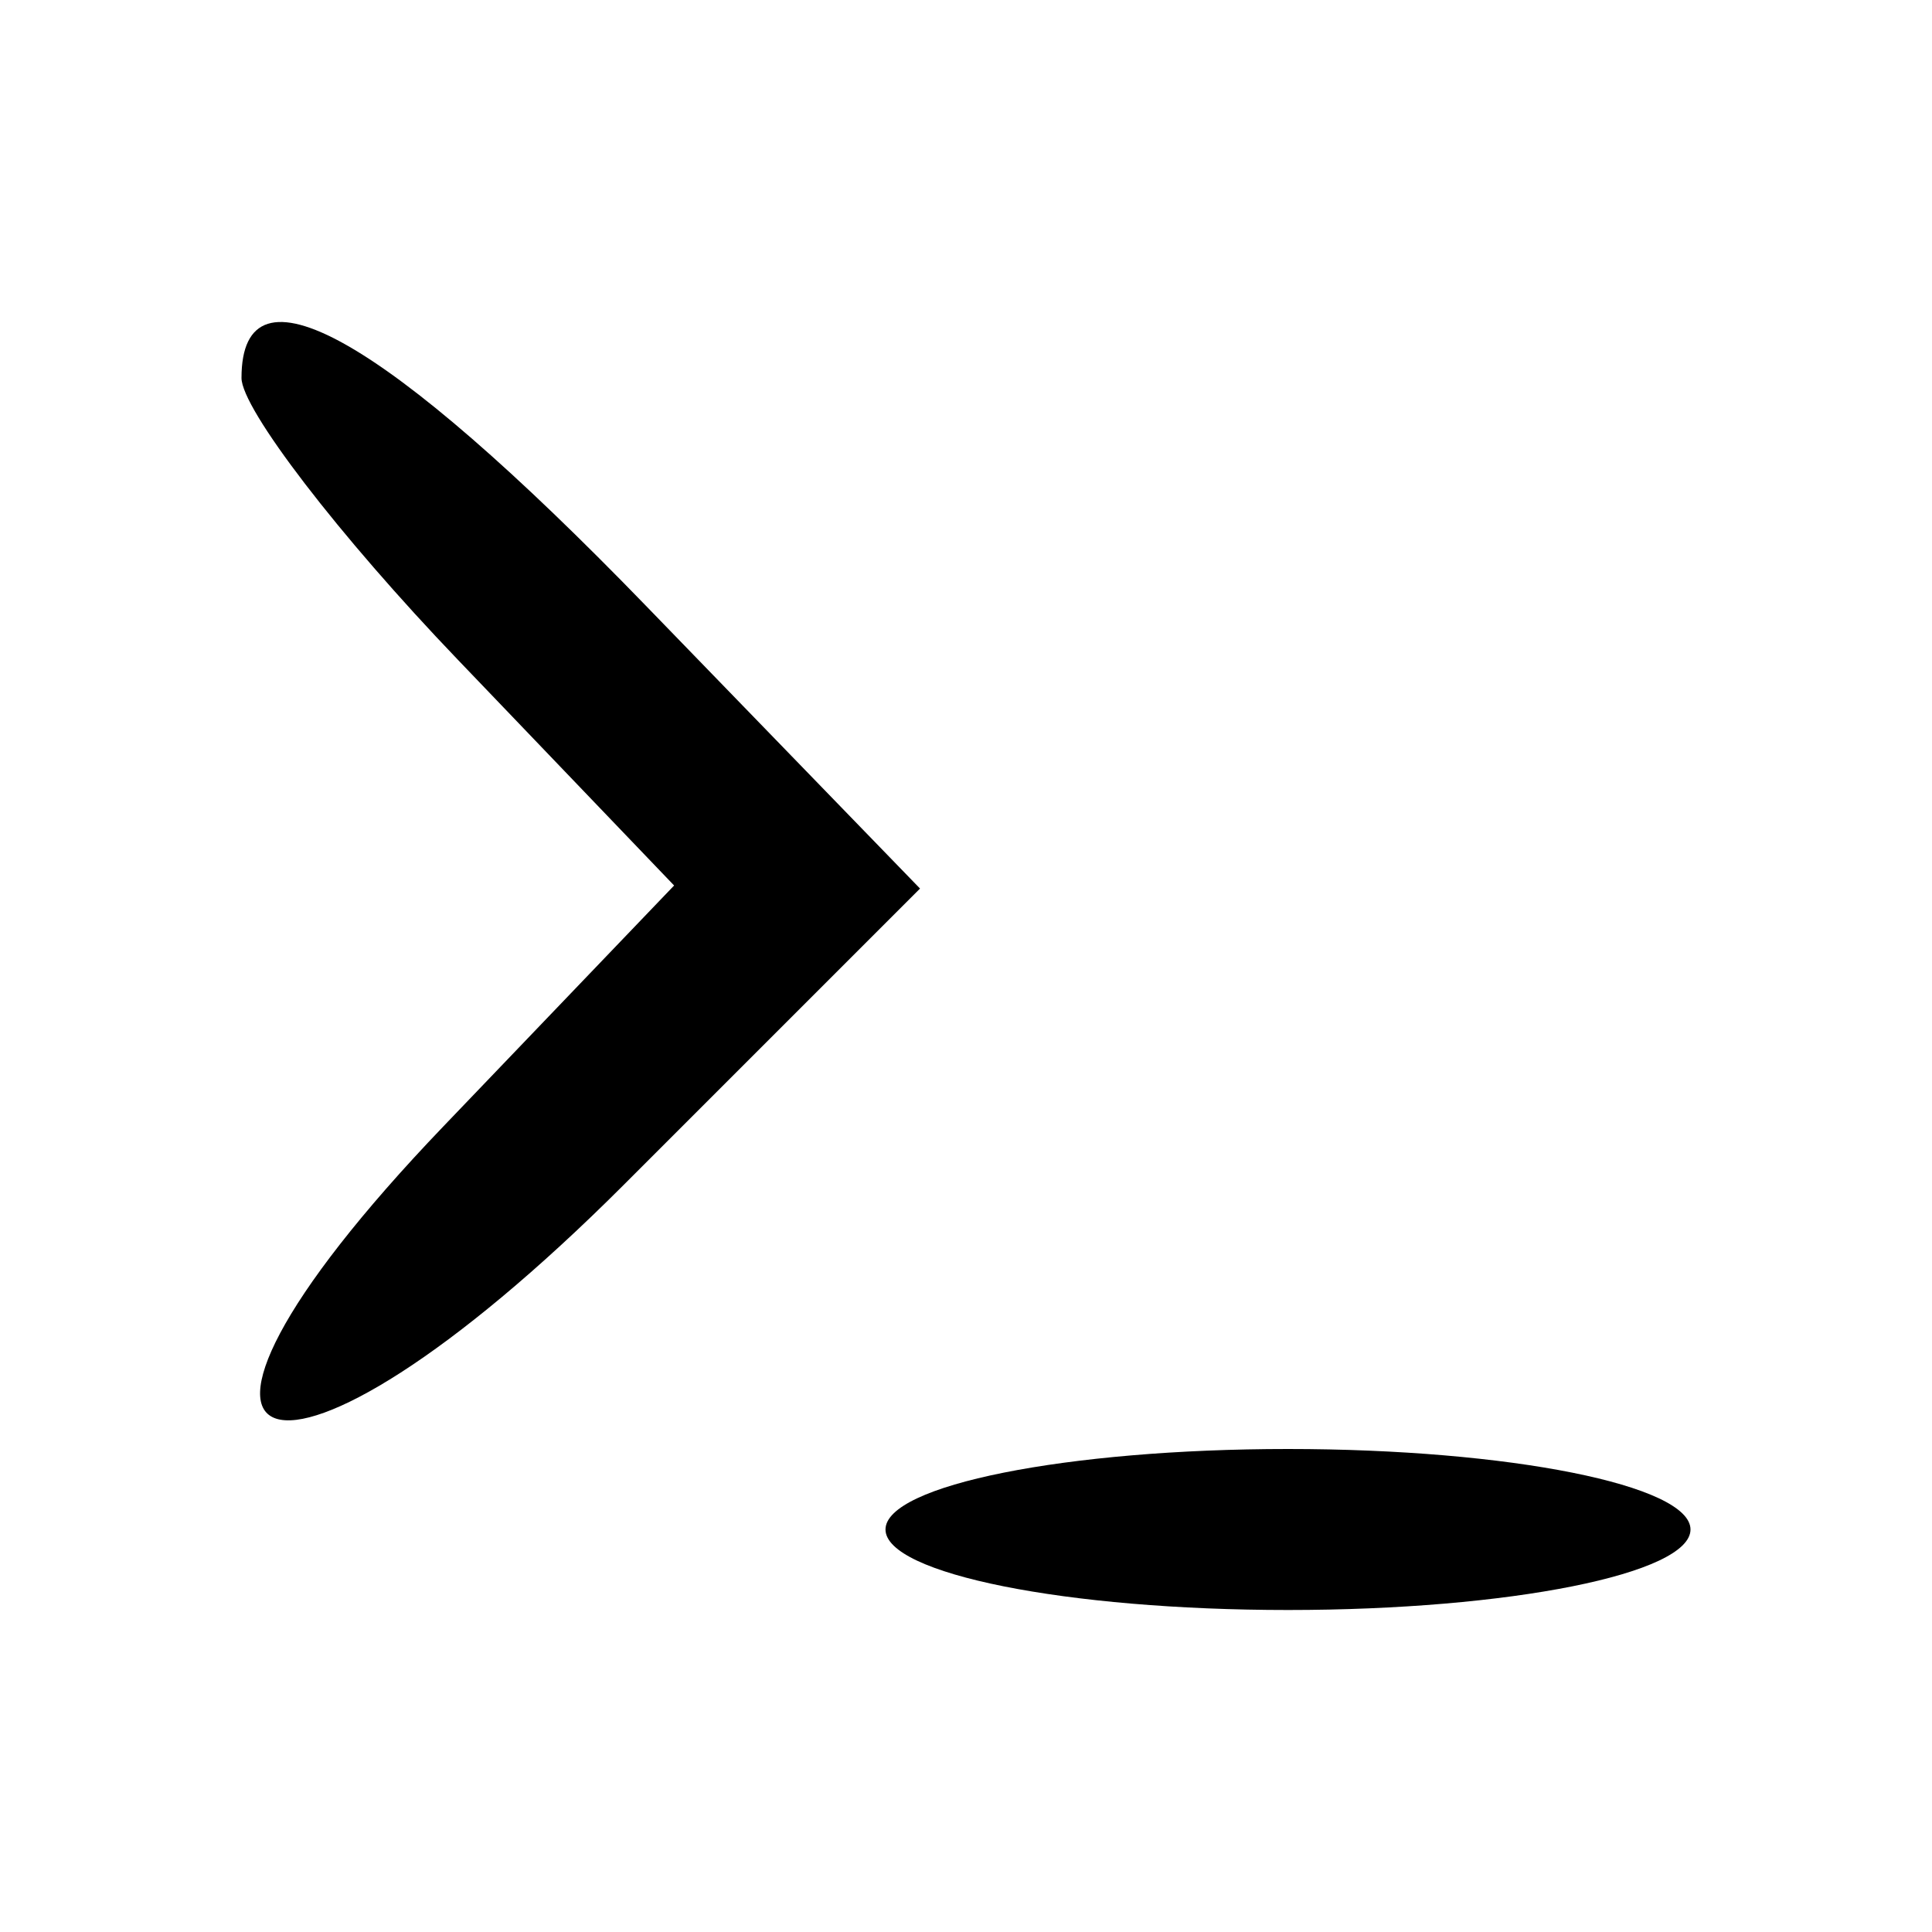
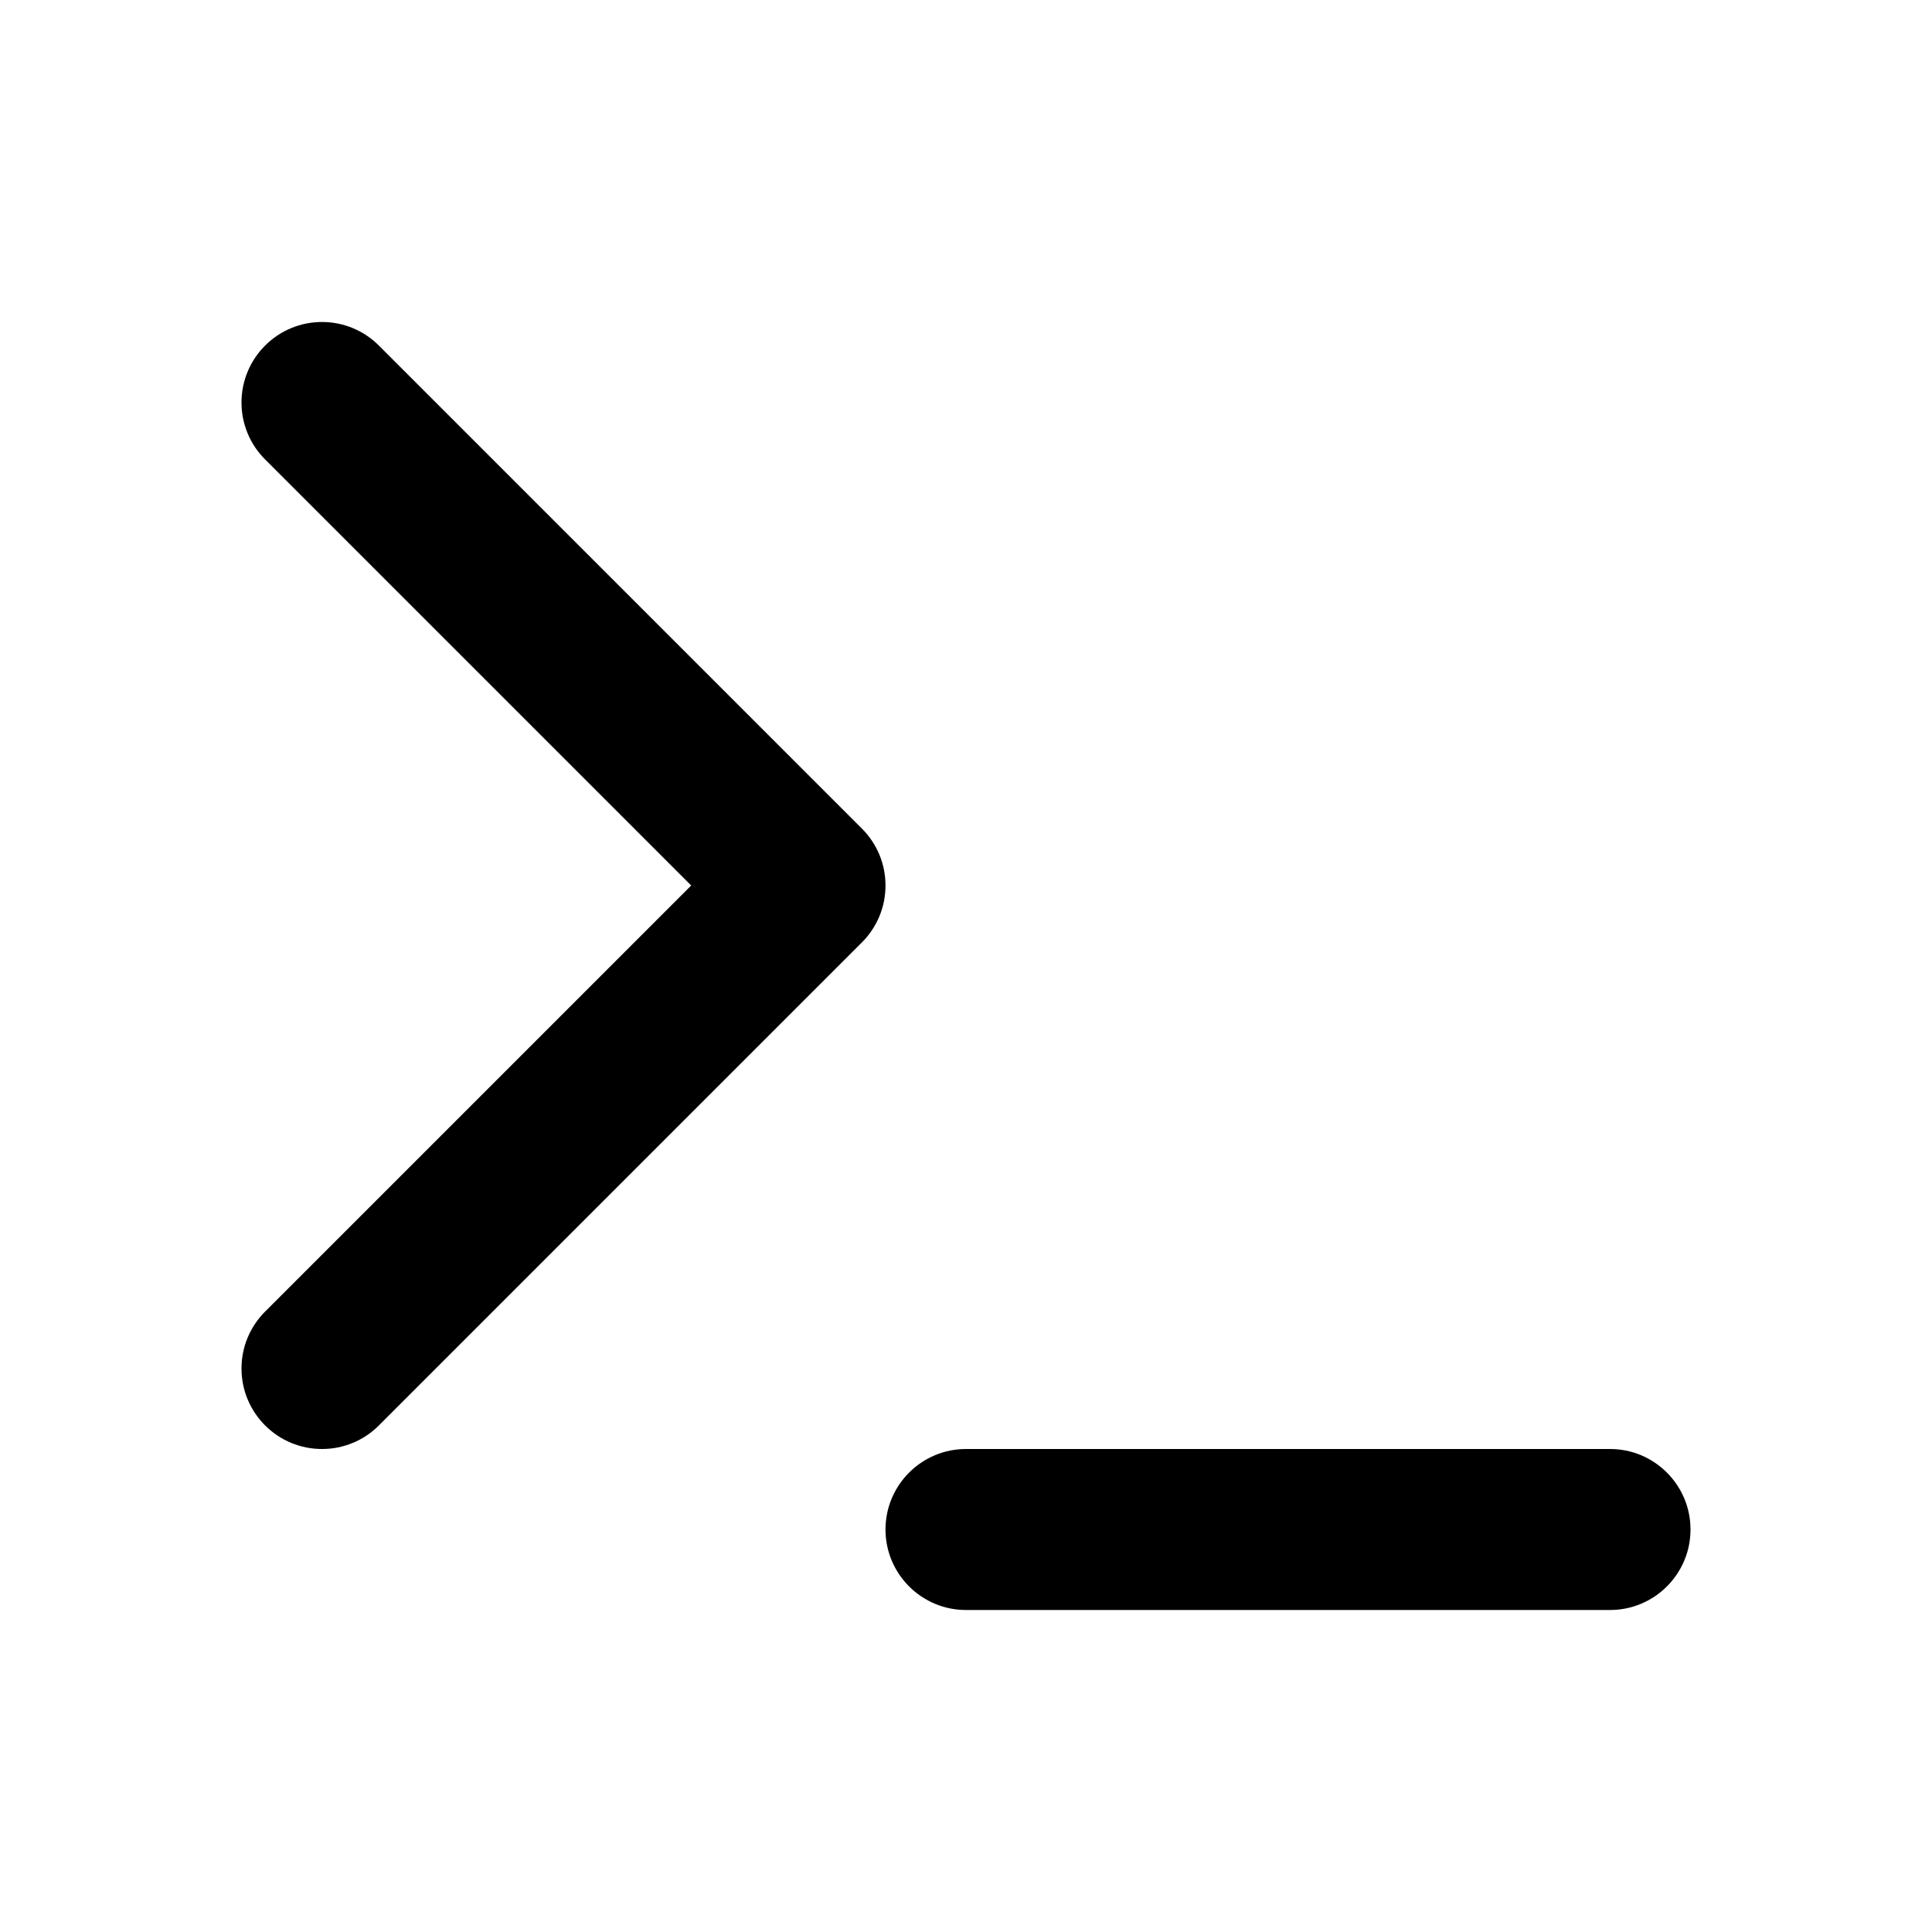
<svg xmlns="http://www.w3.org/2000/svg" width="24" height="24" viewBox="0 0 24 24" version="1.1">
-   <path d="M 3 4.695 C 3 5.078, 4.209 6.653, 5.687 8.195 L 8.374 11 5.510 13.990 C 1.314 18.370, 3.413 19.054, 7.748 14.719 L 11.429 11.038 8.018 7.519 C 4.772 4.169, 3 3.172, 3 4.695 M 11 19 C 11 19.550, 13.250 20, 16 20 C 18.750 20, 21 19.550, 21 19 C 21 18.450, 18.750 18, 16 18 C 13.250 18, 11 18.450, 11 19" stroke="none" fill="black" fill-rule="evenodd" />
+   <path d="M8.586 11L3.293 16.293Q3.223 16.363 3.169 16.444Q3.114 16.526 3.076 16.617Q3.038 16.708 3.019 16.805Q3 16.902 3 17Q3 17.098 3.019 17.195Q3.038 17.292 3.076 17.383Q3.114 17.474 3.169 17.556Q3.223 17.637 3.293 17.707Q3.434 17.848 3.617 17.924Q3.801 18 4 18Q4.199 18 4.383 17.924Q4.566 17.848 4.707 17.707L10.707 11.707Q10.777 11.637 10.831 11.556Q10.886 11.474 10.924 11.383Q10.962 11.292 10.981 11.195Q11 11.098 11 11Q11 10.902 10.981 10.805Q10.962 10.708 10.924 10.617Q10.886 10.526 10.831 10.444Q10.777 10.363 10.707 10.293L4.707 4.293Q4.566 4.152 4.383 4.076Q4.199 4 4 4Q3.801 4 3.617 4.076Q3.434 4.152 3.293 4.293Q3.152 4.434 3.076 4.617Q3 4.801 3 5Q3 5.199 3.076 5.383Q3.152 5.566 3.293 5.707L8.586 11ZM20 18L12 18Q11.902 18 11.805 18.019Q11.708 18.038 11.617 18.076Q11.526 18.114 11.444 18.169Q11.363 18.223 11.293 18.293Q11.223 18.363 11.169 18.444Q11.114 18.526 11.076 18.617Q11.038 18.708 11.019 18.805Q11 18.902 11 19Q11 19.098 11.019 19.195Q11.038 19.292 11.076 19.383Q11.114 19.474 11.169 19.556Q11.223 19.637 11.293 19.707Q11.363 19.777 11.444 19.831Q11.526 19.886 11.617 19.924Q11.708 19.962 11.805 19.981Q11.902 20 12 20L20 20Q20.098 20 20.195 19.981Q20.292 19.962 20.383 19.924Q20.474 19.886 20.556 19.831Q20.637 19.777 20.707 19.707Q20.777 19.637 20.831 19.556Q20.886 19.474 20.924 19.383Q20.962 19.292 20.981 19.195Q21 19.098 21 19Q21 18.902 20.981 18.805Q20.962 18.708 20.924 18.617Q20.886 18.526 20.831 18.444Q20.777 18.363 20.707 18.293Q20.637 18.223 20.556 18.169Q20.474 18.114 20.383 18.076Q20.292 18.038 20.195 18.019Q20.098 18 20 18Z" stroke="none" fill="#000" fill-rule="evenodd" />
</svg>
